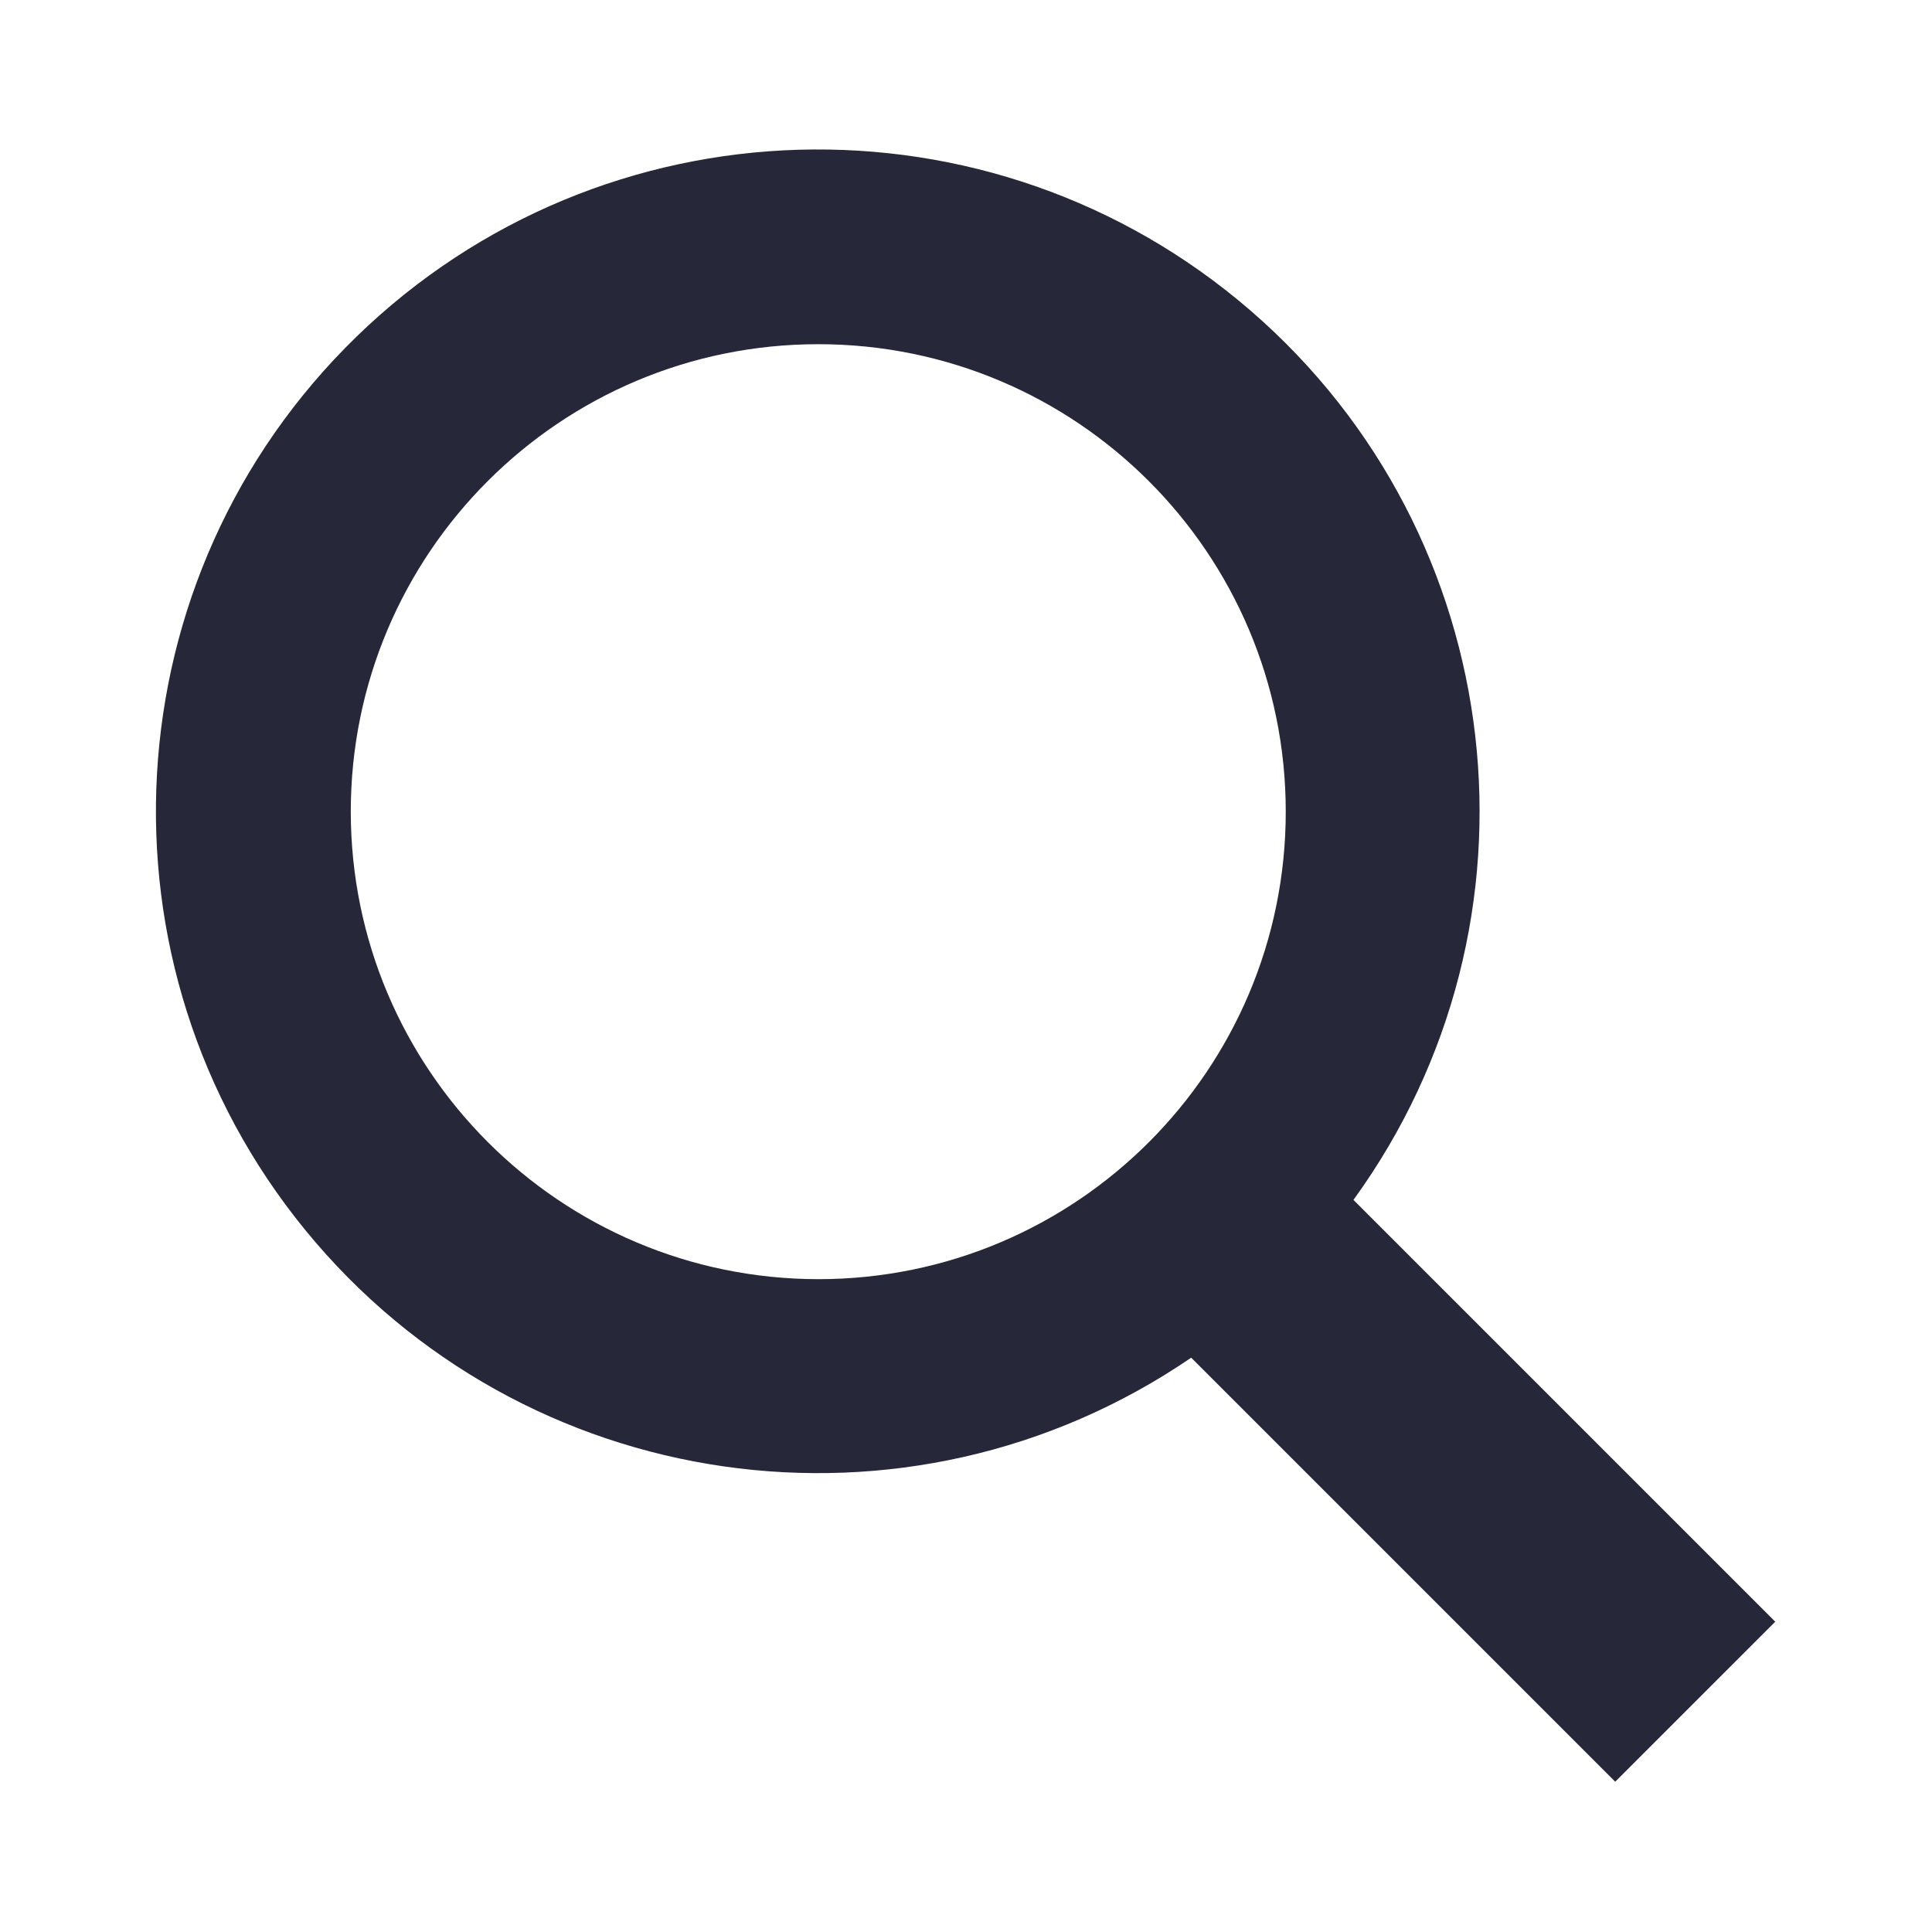
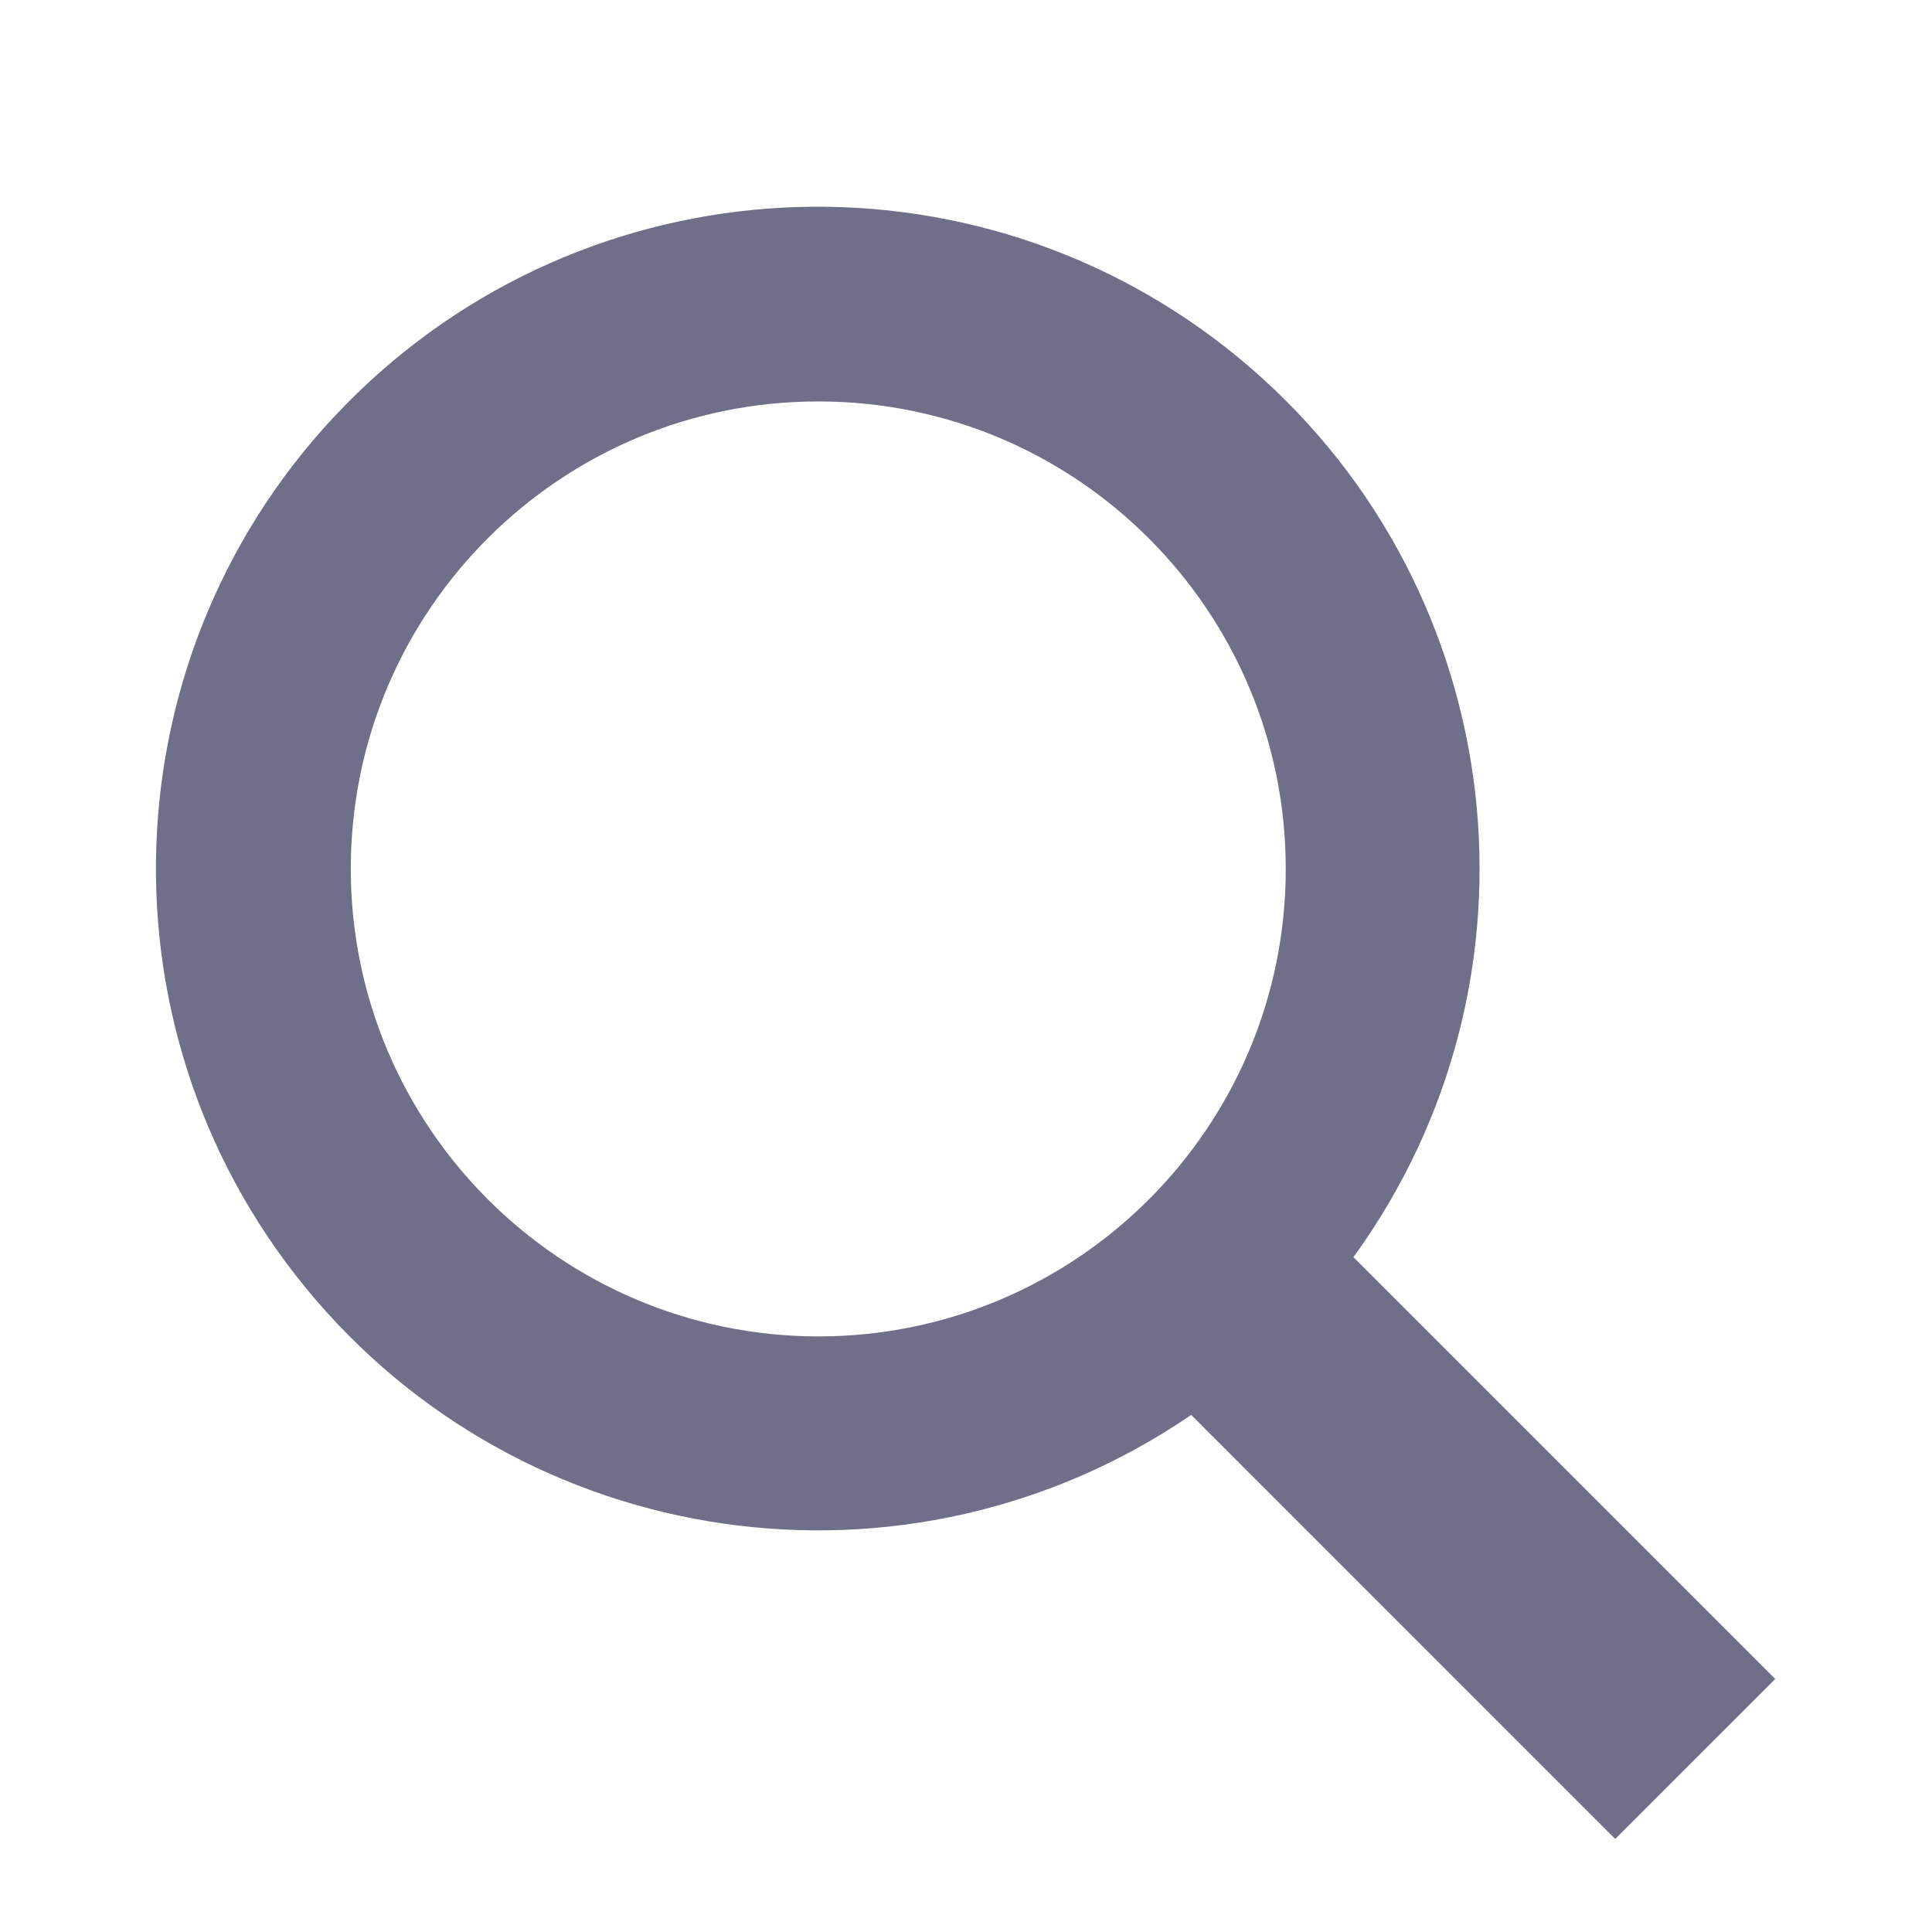
<svg xmlns="http://www.w3.org/2000/svg" width="135" height="135" viewBox="0 0 135 135">
  <defs>
    <clipPath id="b">
      <rect width="135" height="135" />
    </clipPath>
  </defs>
  <g id="a" clip-path="url(#b)">
-     <path d="M113.093,102.819,83.619,73.345A46.245,46.245,0,1,0,72.281,84.369L101.911,114l11.182-11.181Zm-99.536-56.6A32.666,32.666,0,1,1,46.222,78.883,32.7,32.7,0,0,1,13.556,46.217Z" transform="translate(10.954 10.5)" fill="#262738" />
+     <path d="M113.093,102.819,83.619,73.345A46.245,46.245,0,1,0,72.281,84.369L101.911,114l11.182-11.181Zm-99.536-56.6A32.666,32.666,0,1,1,46.222,78.883,32.7,32.7,0,0,1,13.556,46.217Z" transform="translate(10.954 14.5)" fill="#706f8a" />
  </g>
</svg>
